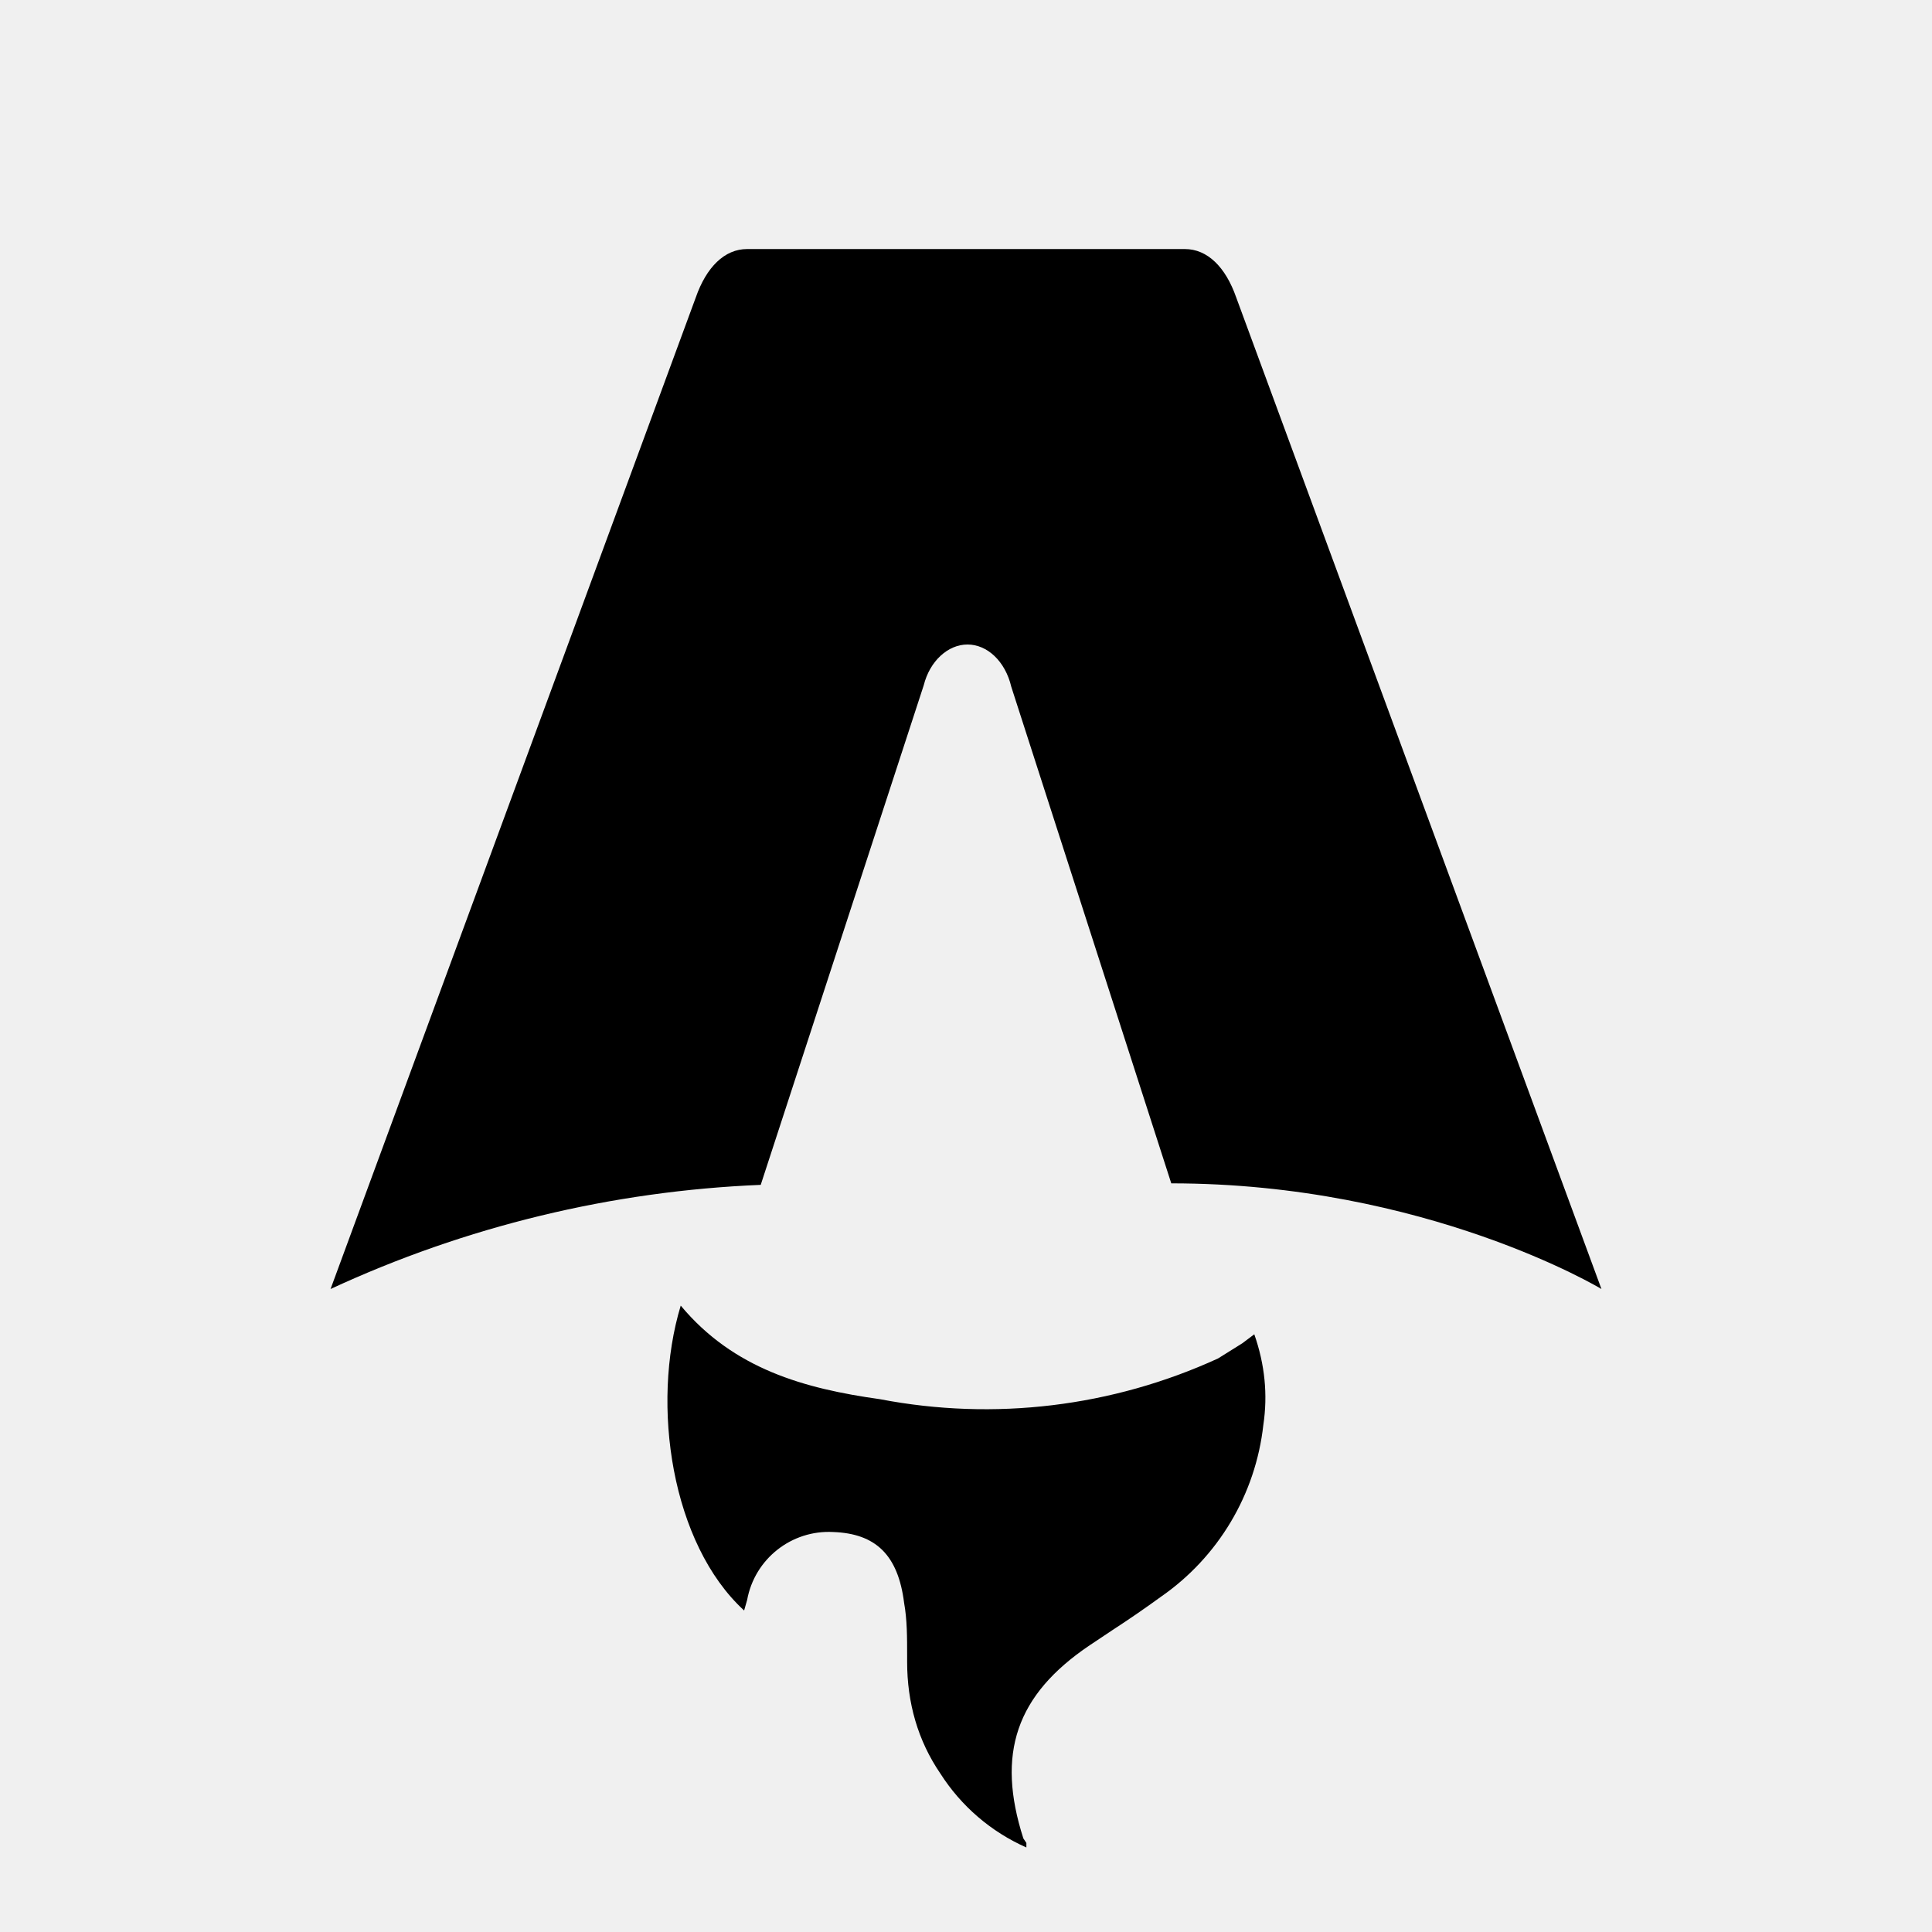
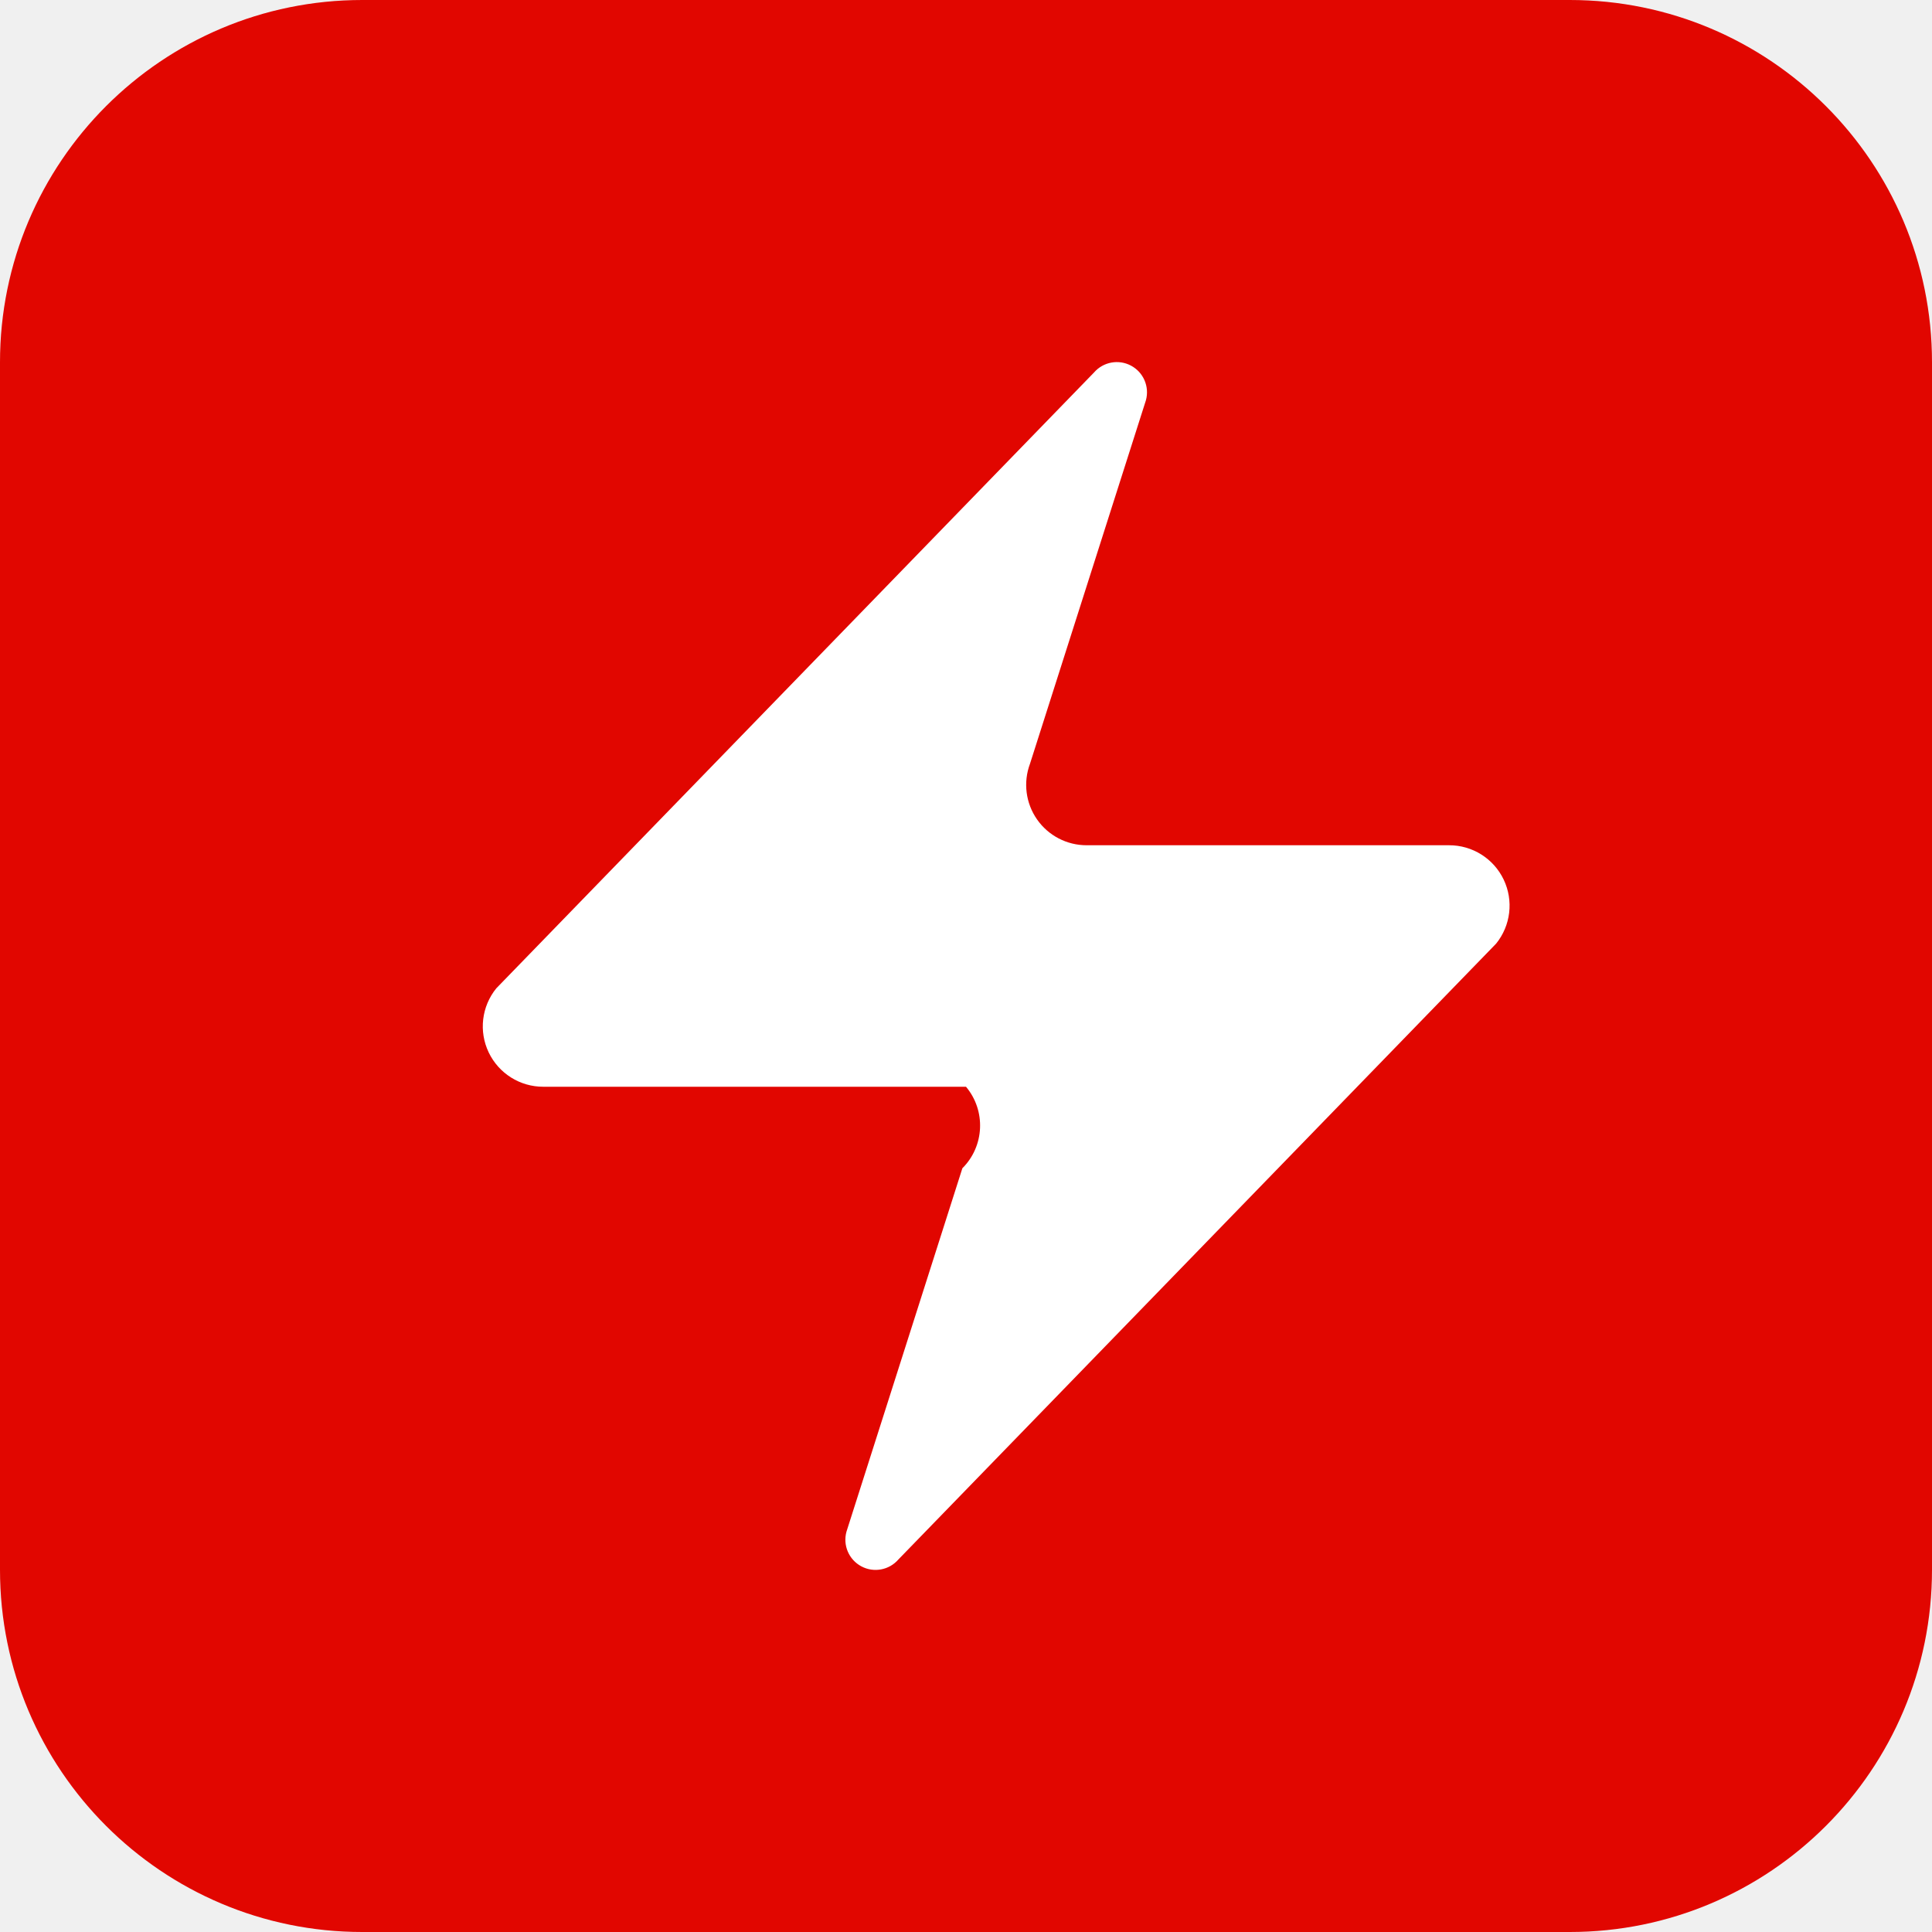
- <svg xmlns="http://www.w3.org/2000/svg" fill="none" viewBox="0 0 128 128">
-   <path d="M50.4 78.5a75.1 75.1 0 0 0-28.5 6.9l24.2-65.7c.7-2 1.9-3.2 3.4-3.2h29c1.5 0 2.7 1.2 3.4 3.2l24.2 65.7s-11.6-7-28.5-7L67 45.5c-.4-1.7-1.6-2.8-2.9-2.8-1.3 0-2.5 1.1-2.9 2.7L50.4 78.5Zm-1.1 28.2Zm-4.2-20.2c-2 6.6-.6 15.8 4.2 20.2a17.5 17.5 0 0 1 .2-.7 5.5 5.5 0 0 1 5.7-4.5c2.8.1 4.3 1.5 4.7 4.7.2 1.1.2 2.3.2 3.5v.4c0 2.7.7 5.2 2.2 7.4a13 13 0 0 0 5.7 4.9v-.3l-.2-.3c-1.8-5.6-.5-9.5 4.4-12.8l1.5-1a73 73 0 0 0 3.2-2.2 16 16 0 0 0 6.8-11.4c.3-2 .1-4-.6-6l-.8.6-1.6 1a37 37 0 0 1-22.4 2.7c-5-.7-9.7-2-13.2-6.2Z" />
-   <style>
-         path { fill: #000; }
-         @media (prefers-color-scheme: dark) {
-             path { fill: #FFF; }
-         }
-     </style>
+ <svg xmlns="http://www.w3.org/2000/svg" viewBox="0 0 32 32" fill="none">
+   <rect width="32" height="32" rx="6" fill="#E10600" />
+   <path d="M9 18a1 1 0 0 1-.78-1.63l9.9-10.2a.5.5 0 0 1 .86.46l-1.92 6.02A1 1 0 0 0 18 14h6a1 1 0 0 1 .78 1.63l-9.9 10.2a.5.5 0 0 1-.86-.46l1.92-6.02A1 1 0 0 0 16 18z" fill="white" />
</svg>
